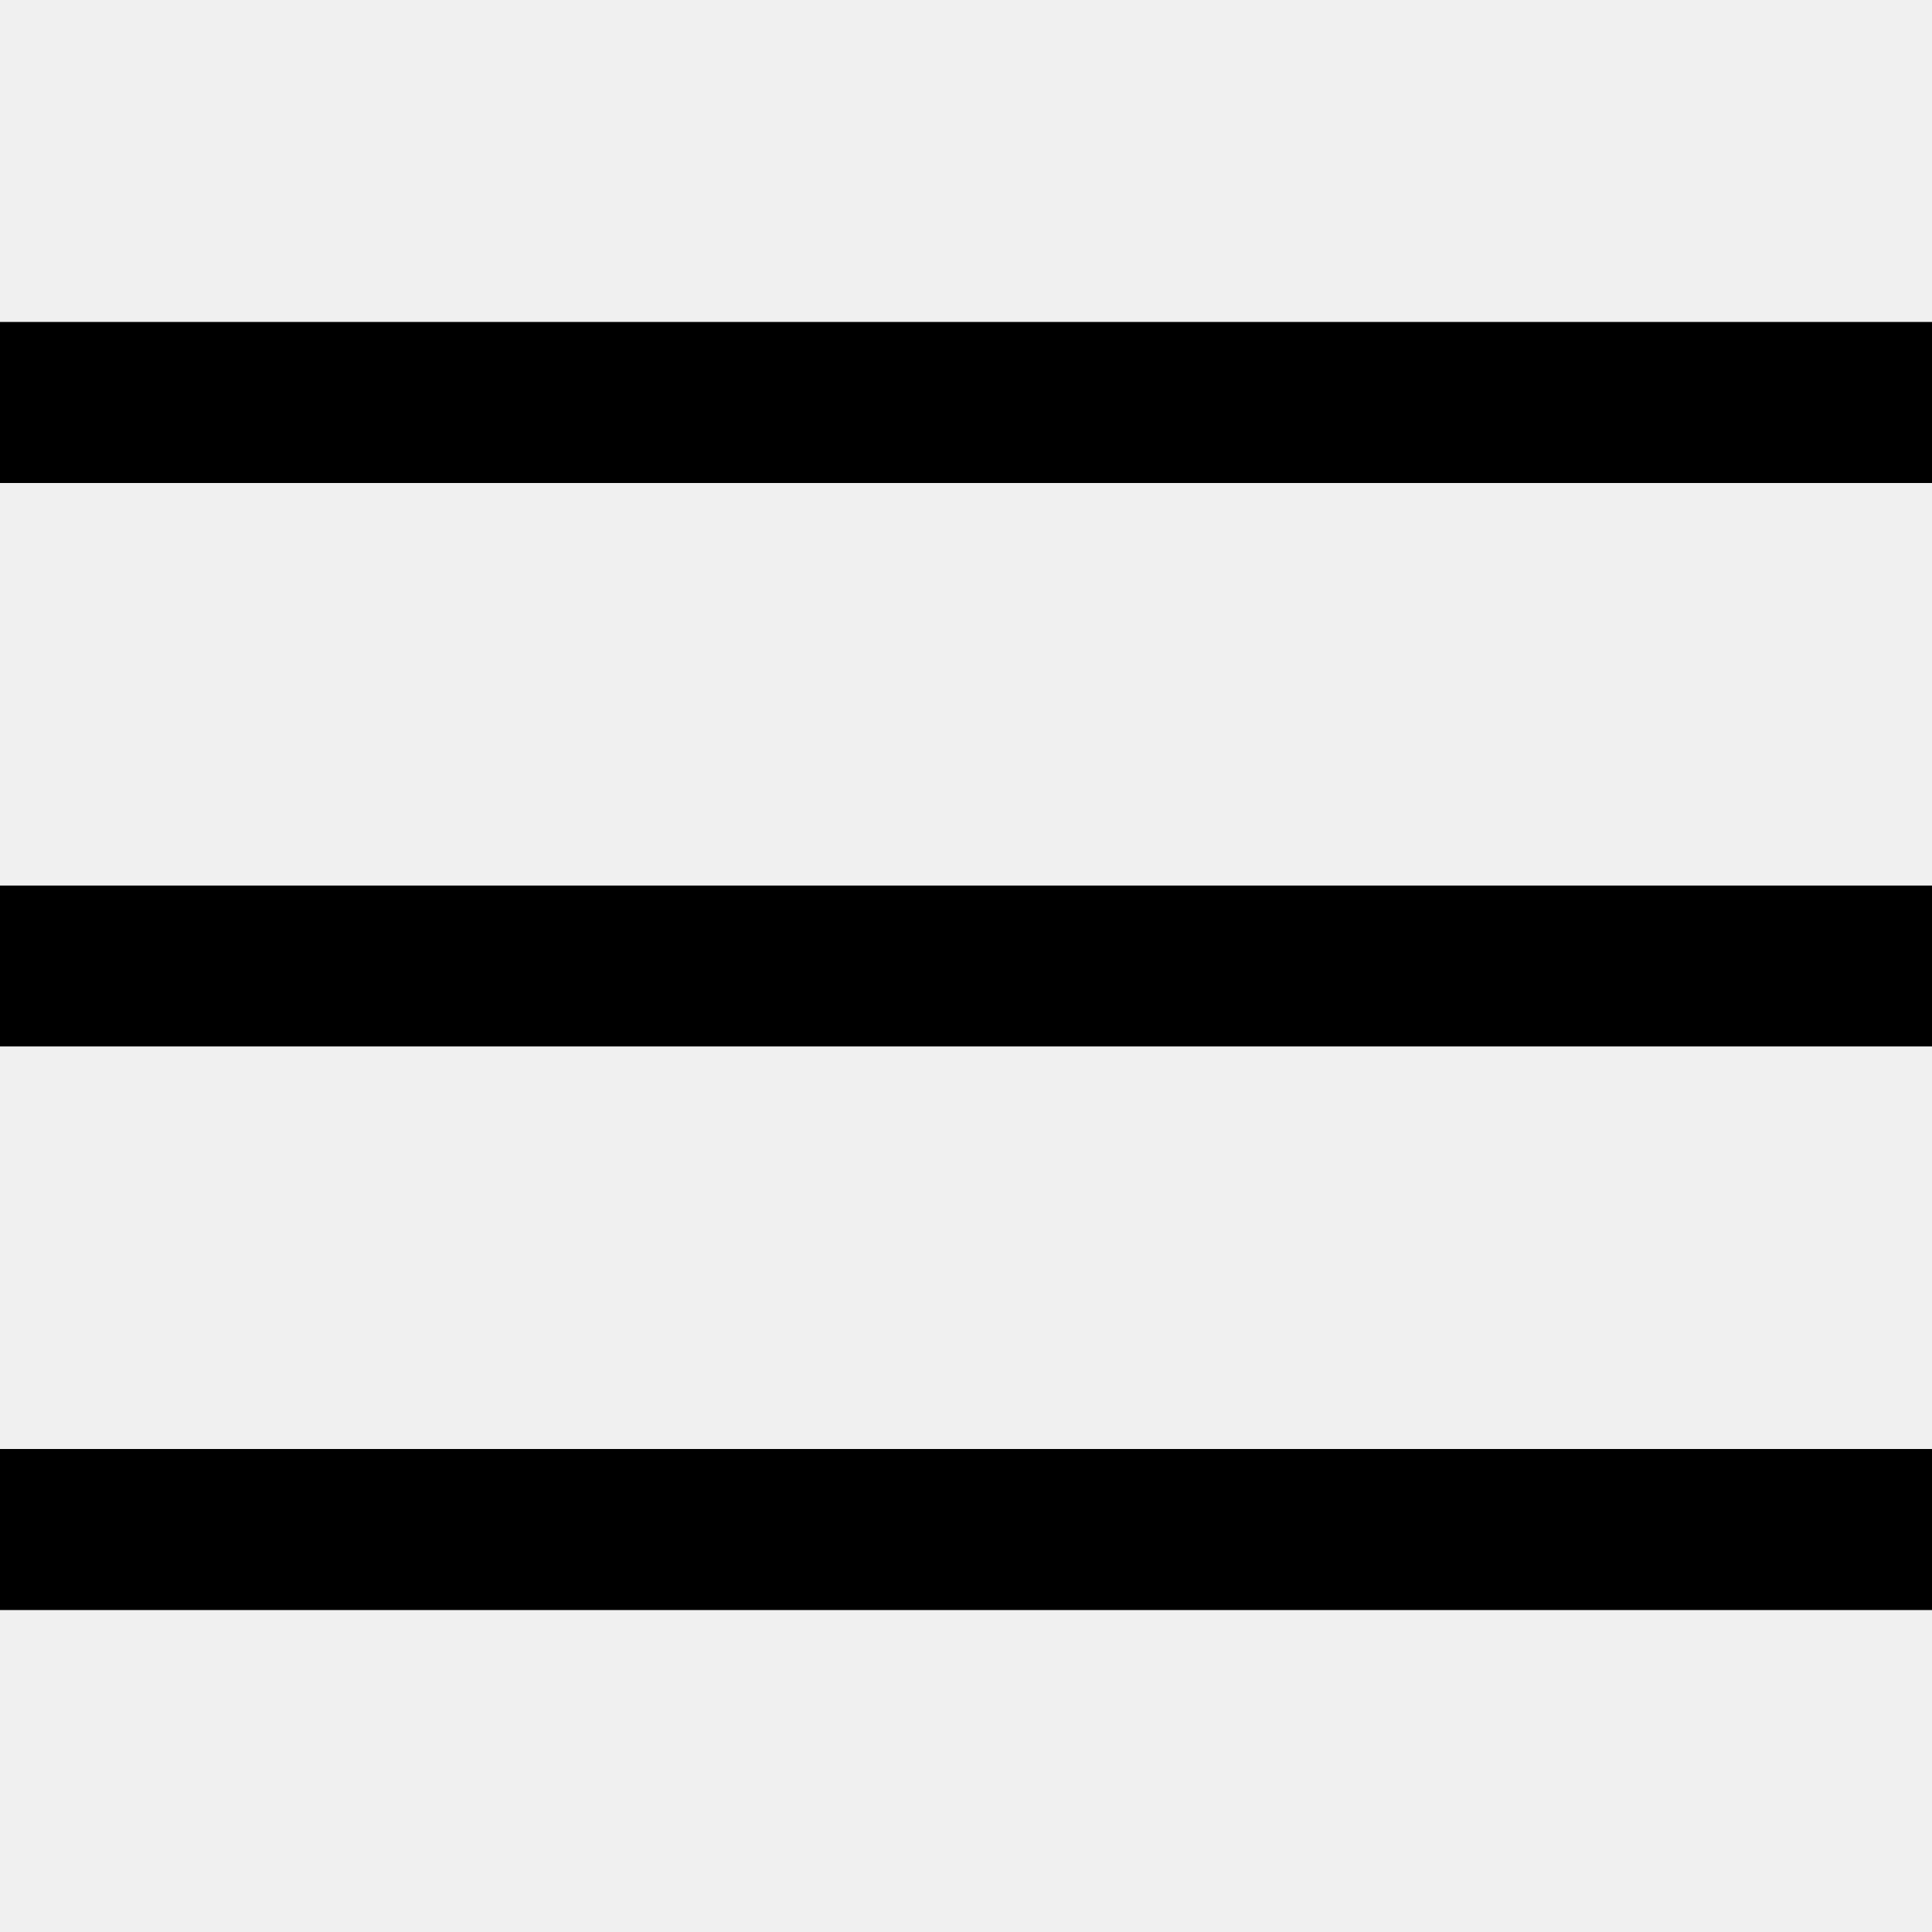
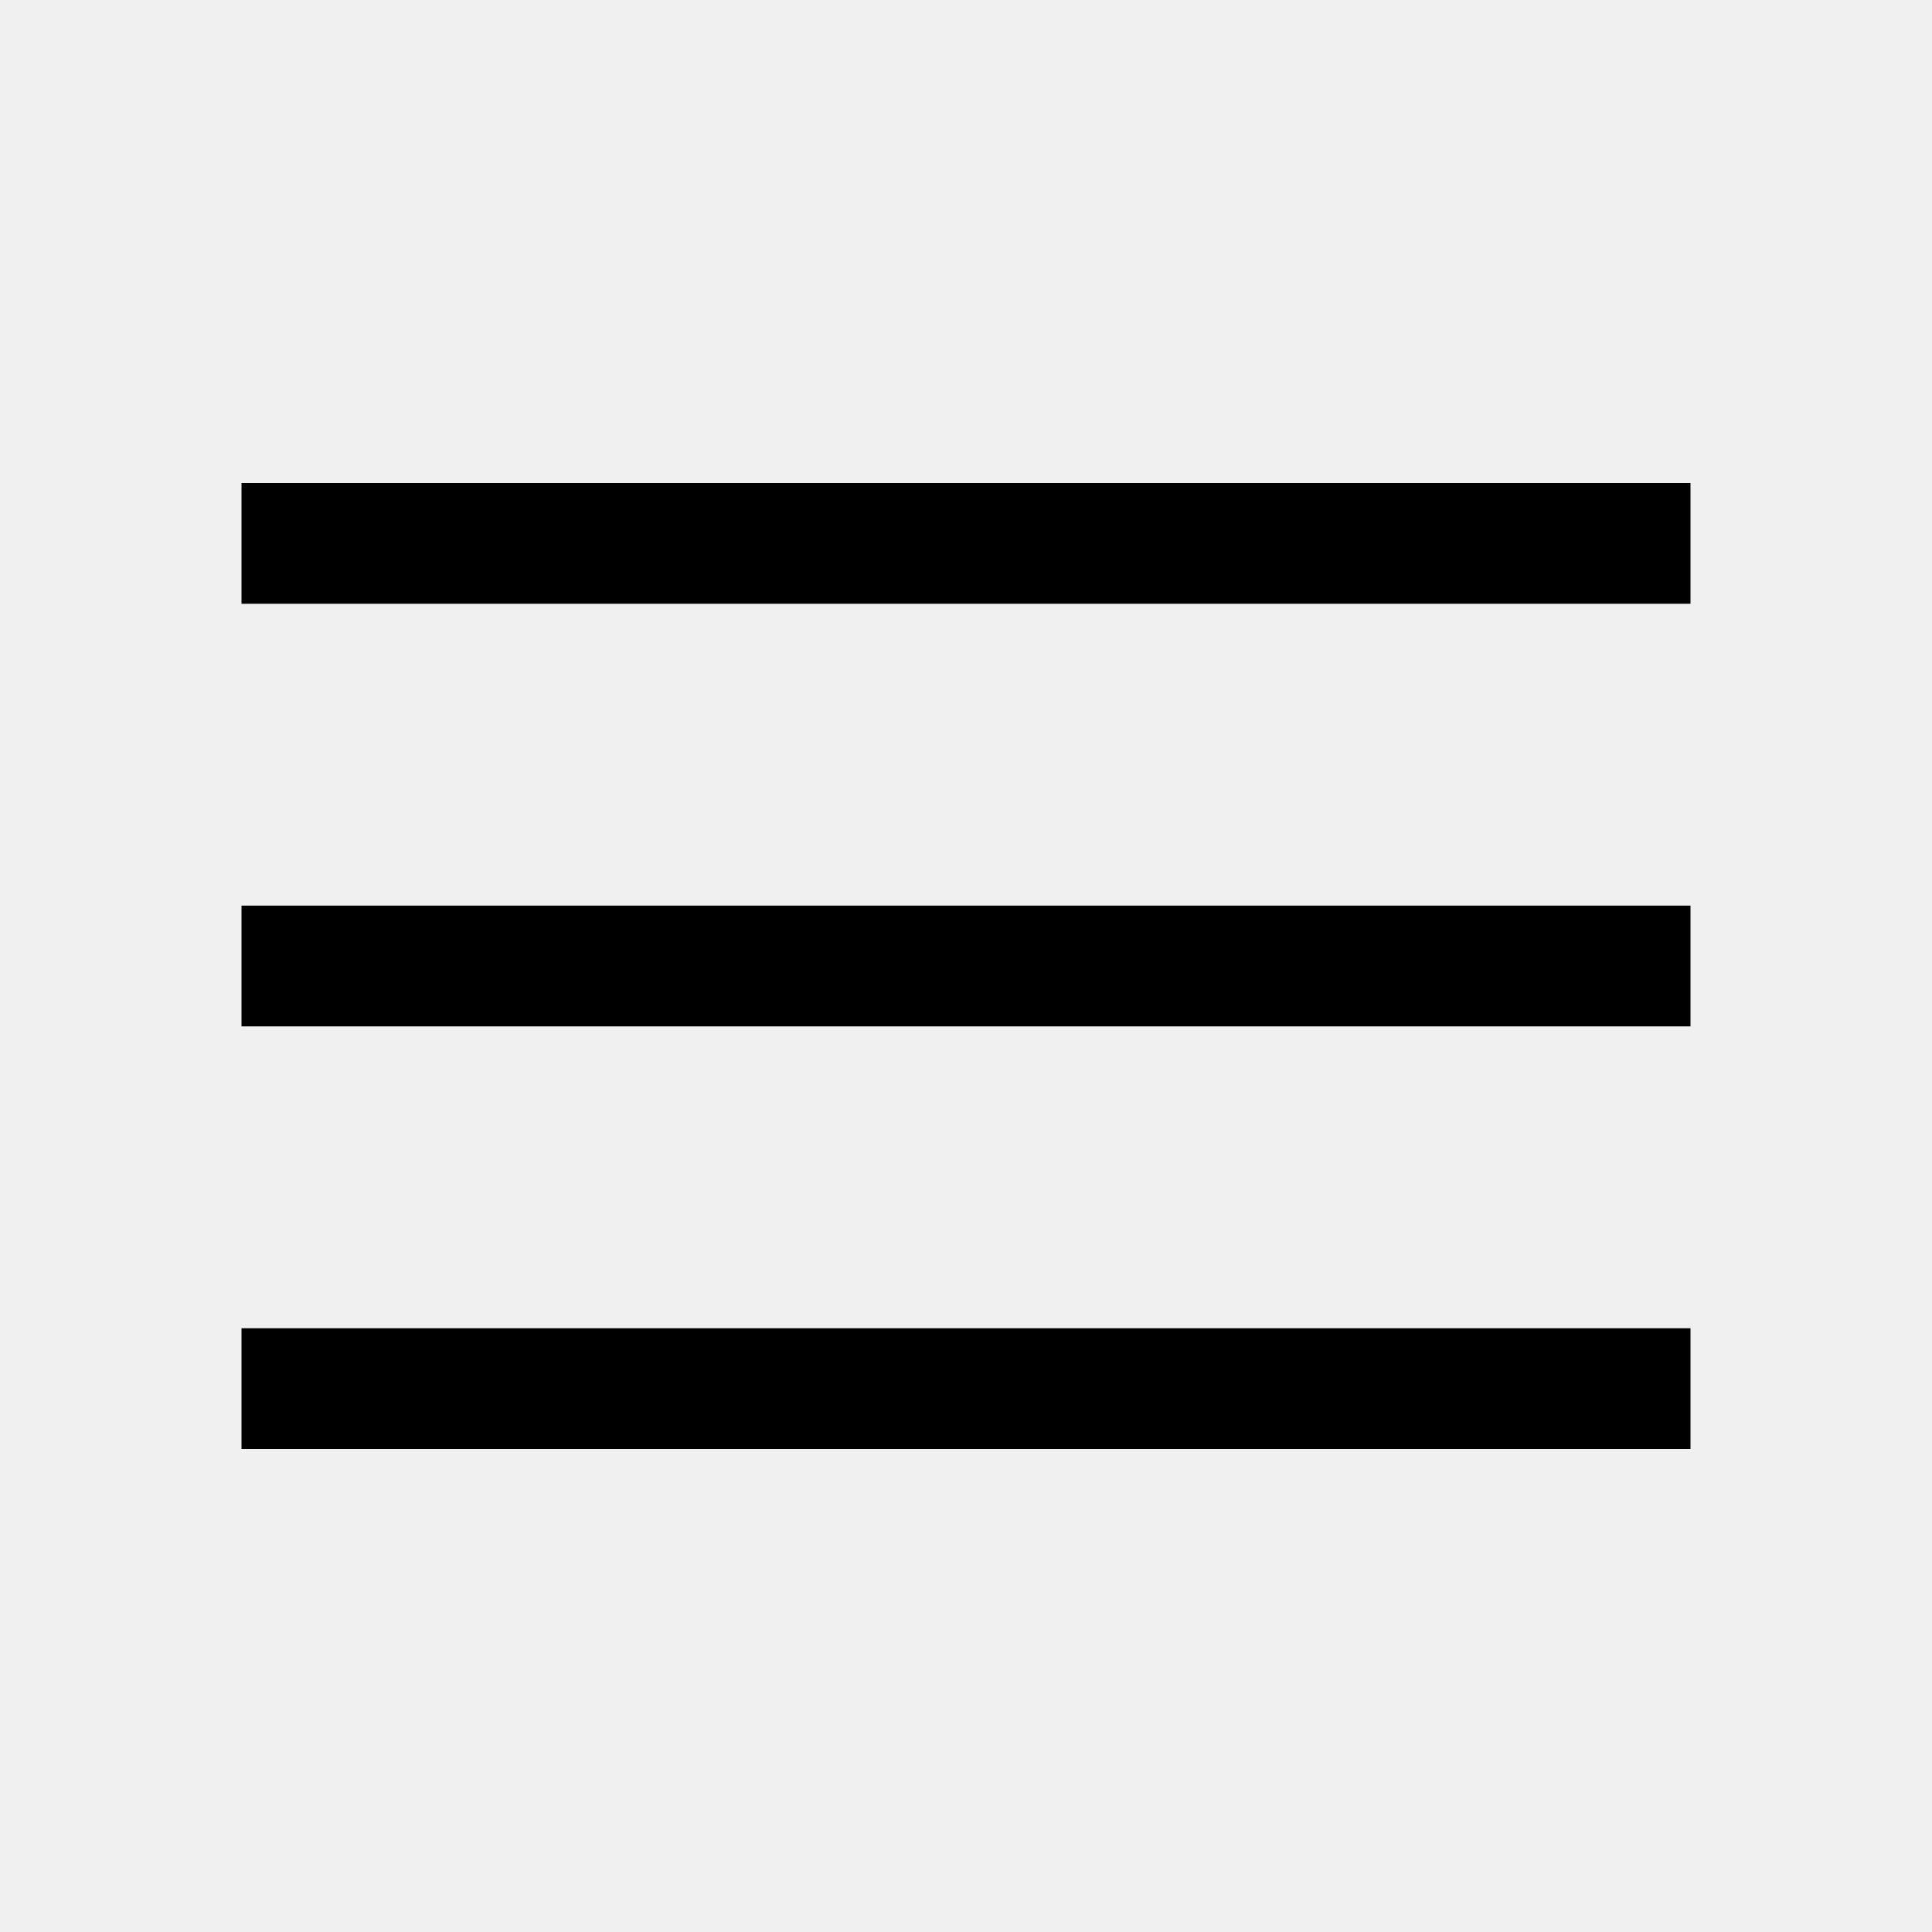
- <svg xmlns="http://www.w3.org/2000/svg" width="14" height="14" viewBox="0 0 14 14" fill="none">
-   <g clip-path="url(#clip0_405_64)">
-     <path d="M14 6.417H0V7.583H14V6.417Z" fill="black" />
-     <path d="M14 2.333H0V3.5H14V2.333Z" fill="black" />
-     <path d="M14 10.5H0V11.667H14V10.5Z" fill="black" />
-   </g>
-   <defs>
-     <clipPath id="clip0_405_64">
-       <rect width="14" height="14" fill="white" />
-     </clipPath>
-   </defs>
+ <svg xmlns="http://www.w3.org/2000/svg" width="24" height="24" viewBox="0 0 24 24" fill="none">
+   <path d="M21 11.25H3V12.75H21V11.25Z" fill="black" />
+   <path d="M21 6H3V7.5H21V6Z" fill="black" />
+   <path d="M21 16.5H3V18H21V16.5Z" fill="black" />
</svg>
